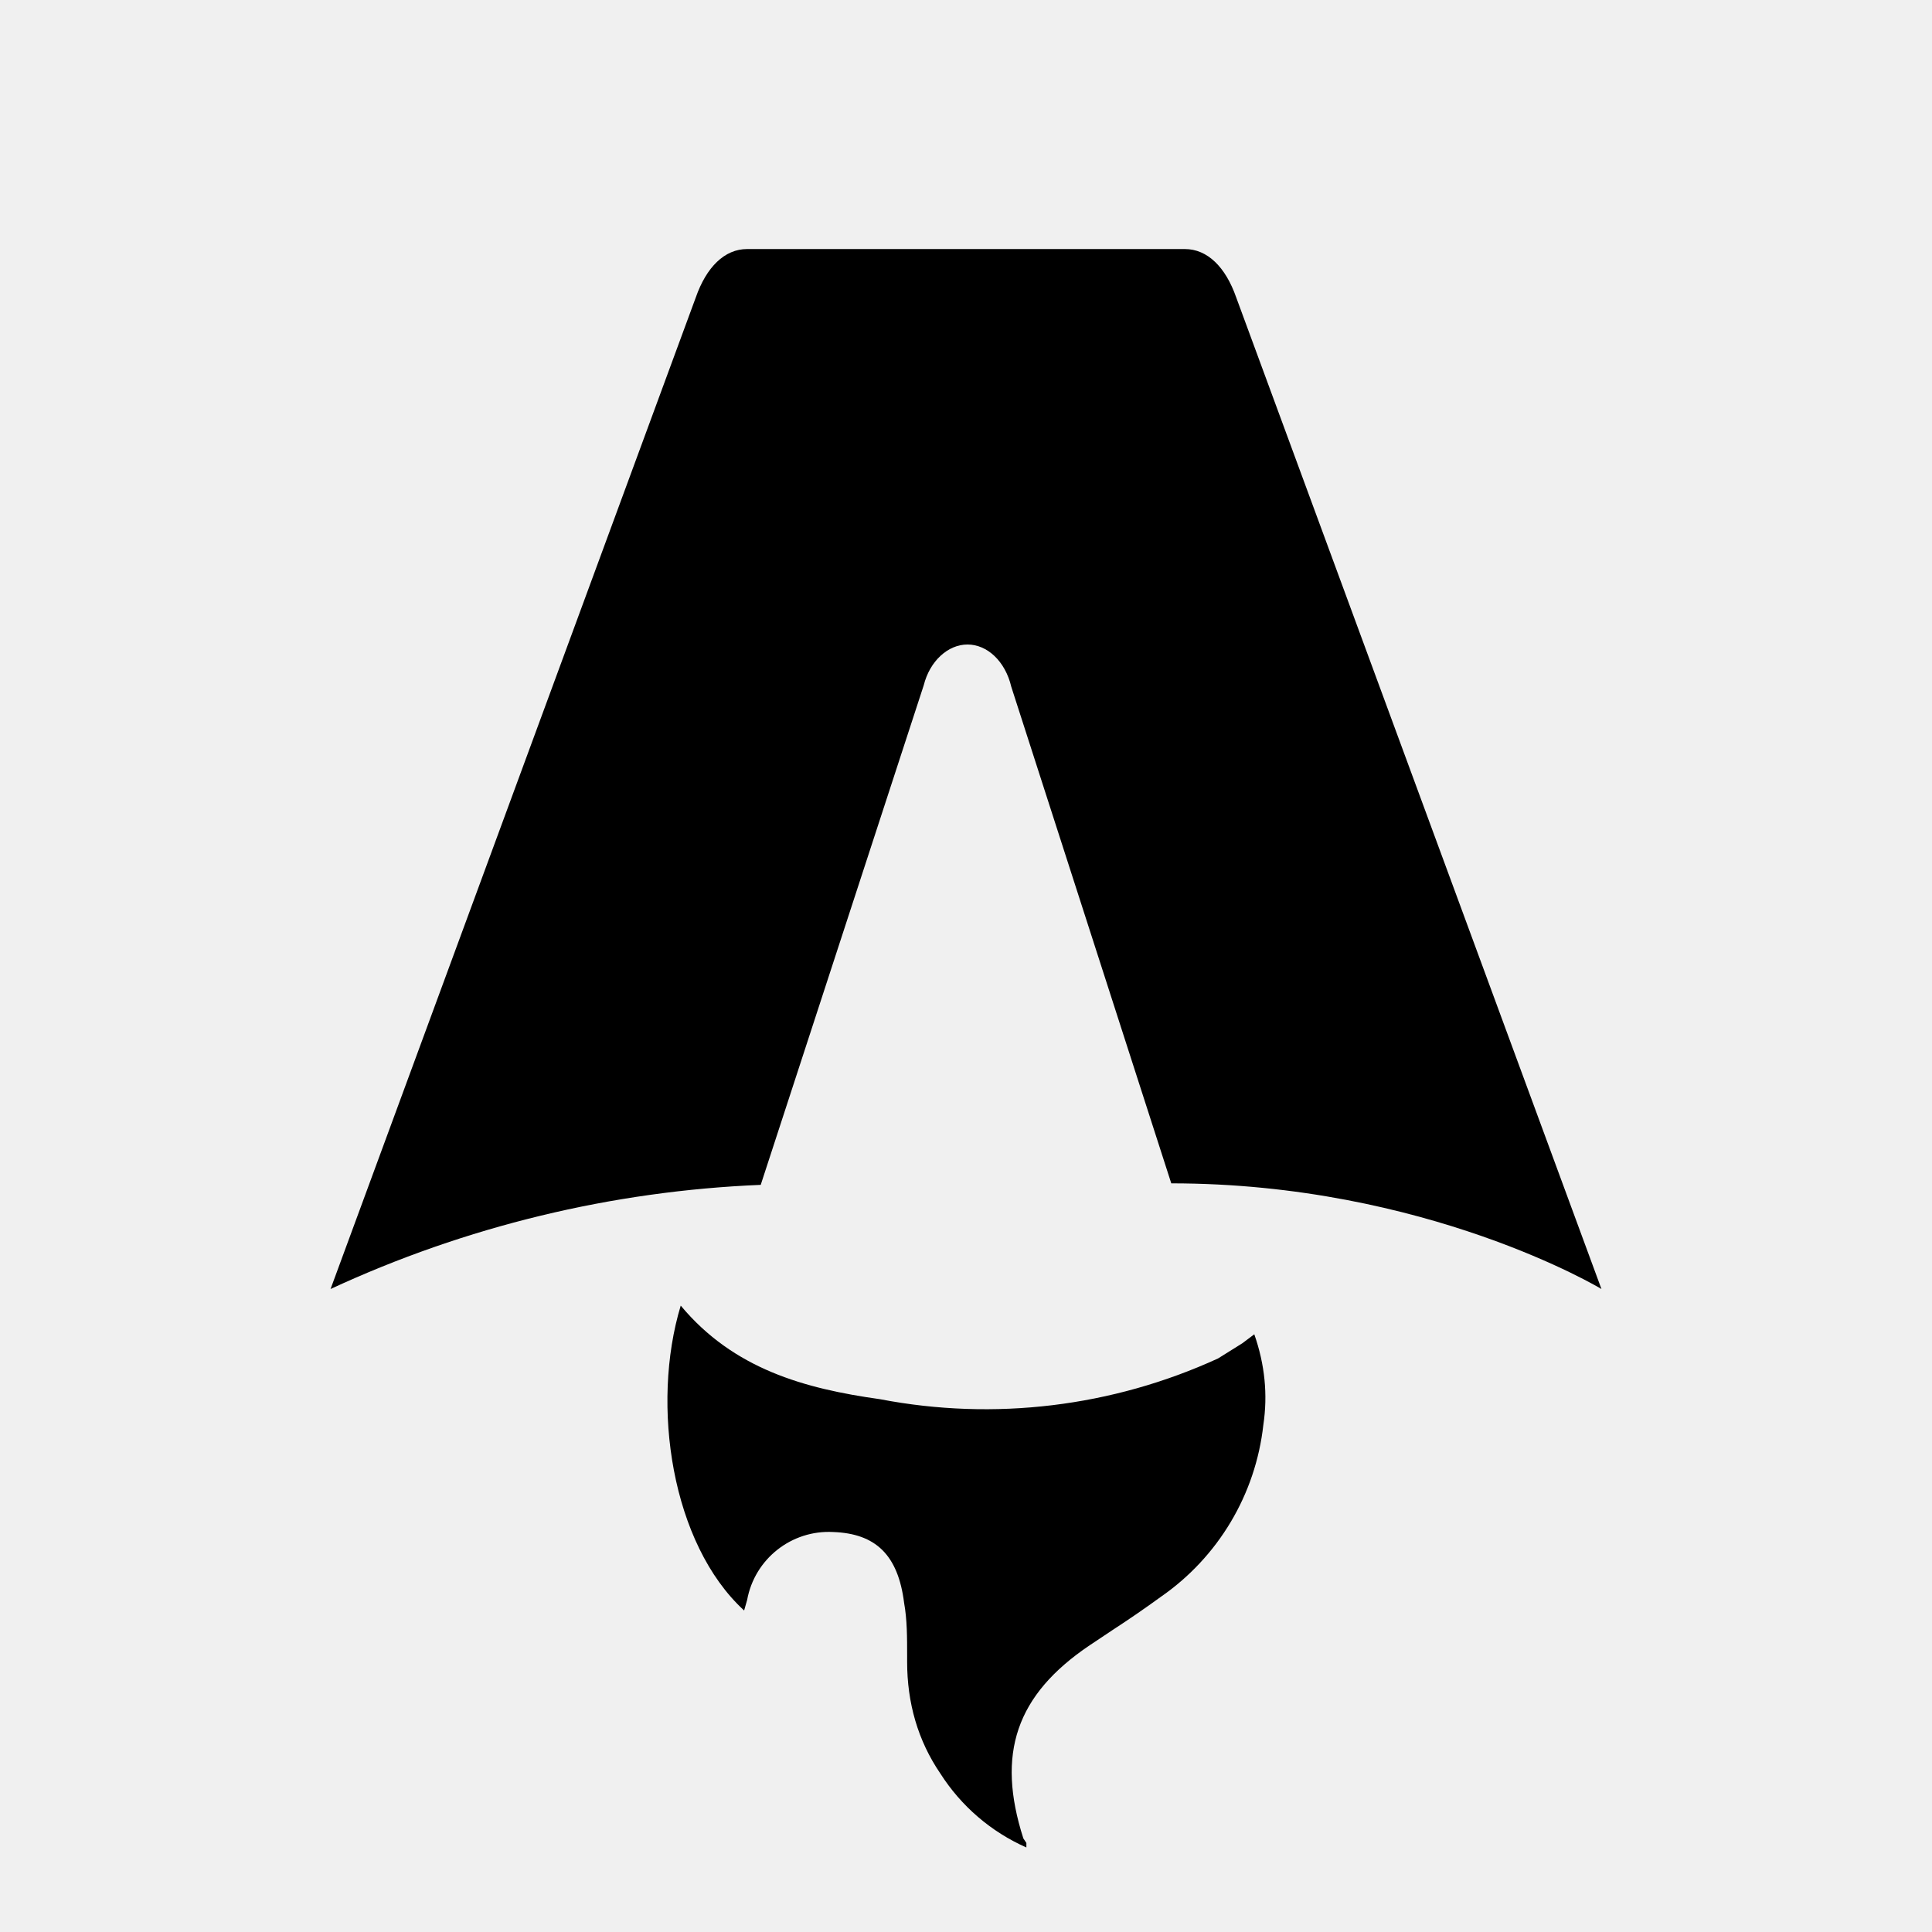
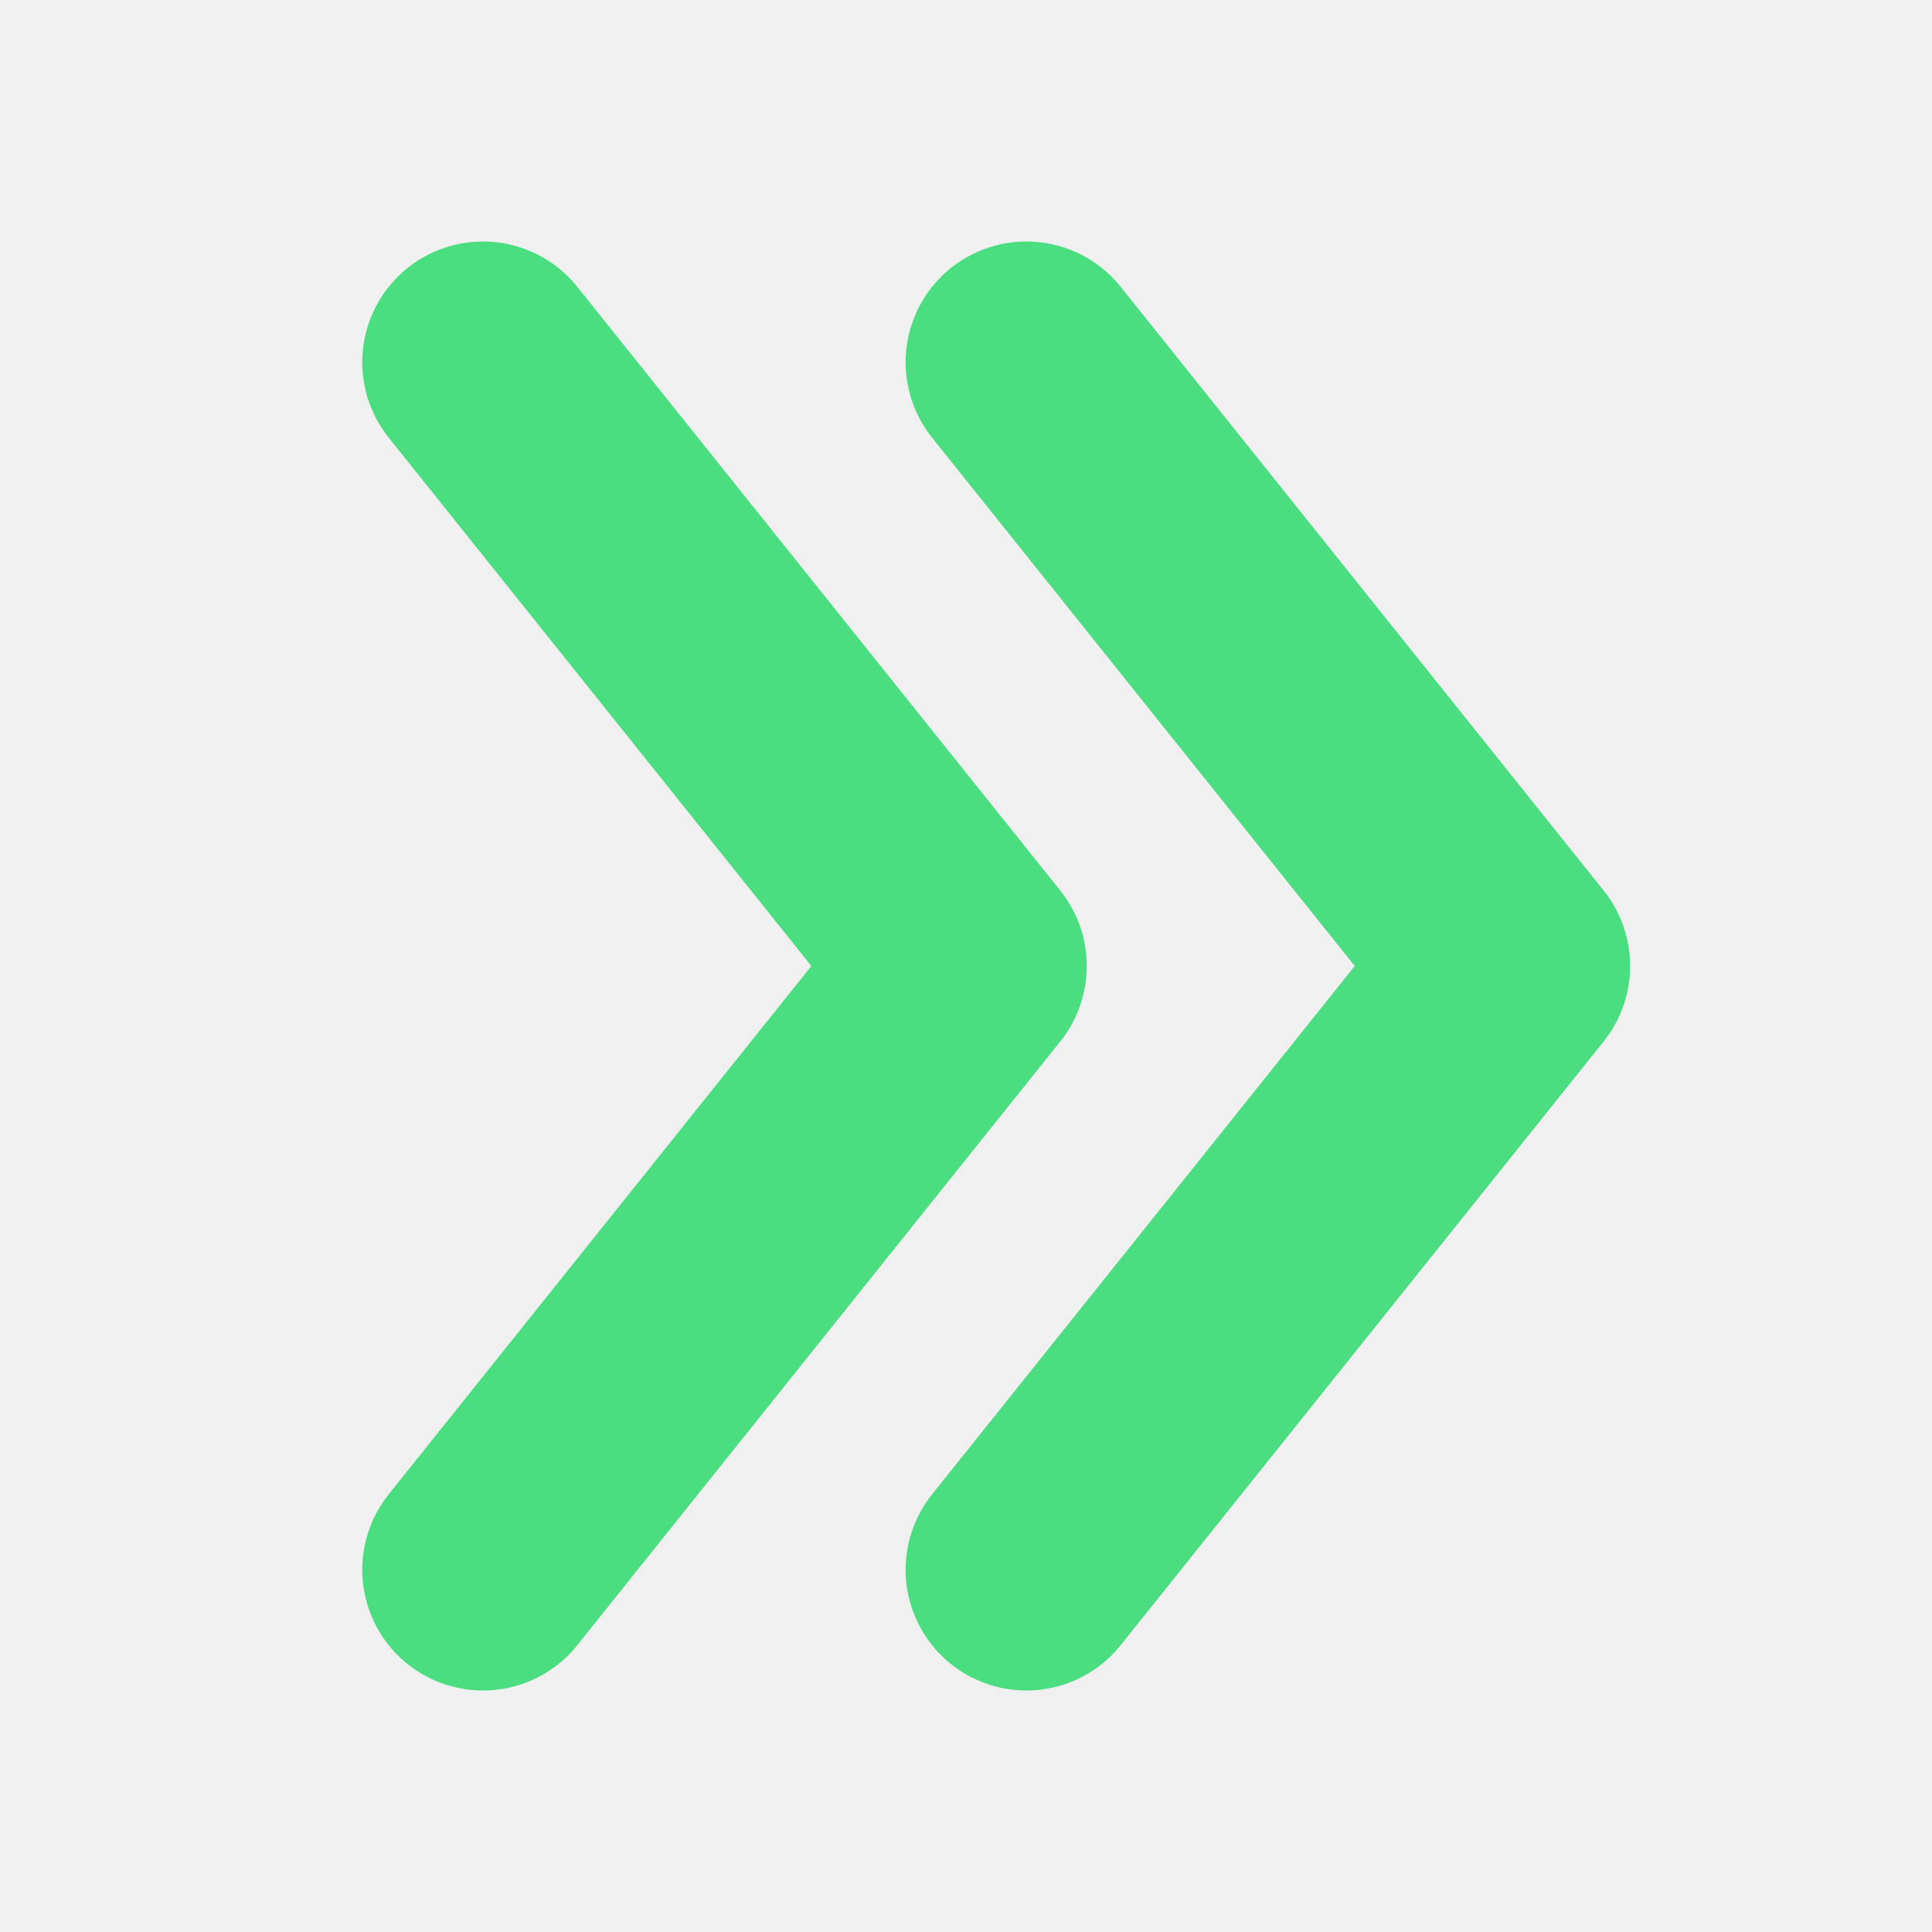
- <svg xmlns="http://www.w3.org/2000/svg" fill="none" viewBox="0 0 128 128">
-   <path d="M50.4 78.5a75.1 75.1 0 0 0-28.5 6.9l24.2-65.7c.7-2 1.9-3.2 3.4-3.2h29c1.5 0 2.7 1.2 3.4 3.2l24.2 65.7s-11.6-7-28.5-7L67 45.5c-.4-1.7-1.6-2.8-2.9-2.8-1.3 0-2.5 1.1-2.9 2.7L50.4 78.5Zm-1.1 28.2Zm-4.2-20.2c-2 6.6-.6 15.8 4.2 20.2a17.5 17.5 0 0 1 .2-.7 5.5 5.5 0 0 1 5.7-4.5c2.8.1 4.3 1.5 4.7 4.7.2 1.1.2 2.3.2 3.5v.4c0 2.7.7 5.2 2.2 7.4a13 13 0 0 0 5.7 4.9v-.3l-.2-.3c-1.8-5.6-.5-9.5 4.4-12.8l1.5-1a73 73 0 0 0 3.2-2.2 16 16 0 0 0 6.8-11.4c.3-2 .1-4-.6-6l-.8.6-1.6 1a37 37 0 0 1-22.4 2.7c-5-.7-9.7-2-13.2-6.2Z" />
-   <style>
-         path { fill: #000; }
-         @media (prefers-color-scheme: dark) {
-             path { fill: #FFF; }
-         }
-     </style>
+ <svg xmlns="http://www.w3.org/2000/svg" viewBox="0 0 32 32" fill="none">
+   <path d="M8 6L16 16L8 26" stroke="#4ADE80" stroke-width="4" stroke-linecap="round" stroke-linejoin="round" />
+   <path d="M17 6L25 16L17 26" stroke="#4ADE80" stroke-width="4" stroke-linecap="round" stroke-linejoin="round" />
</svg>
